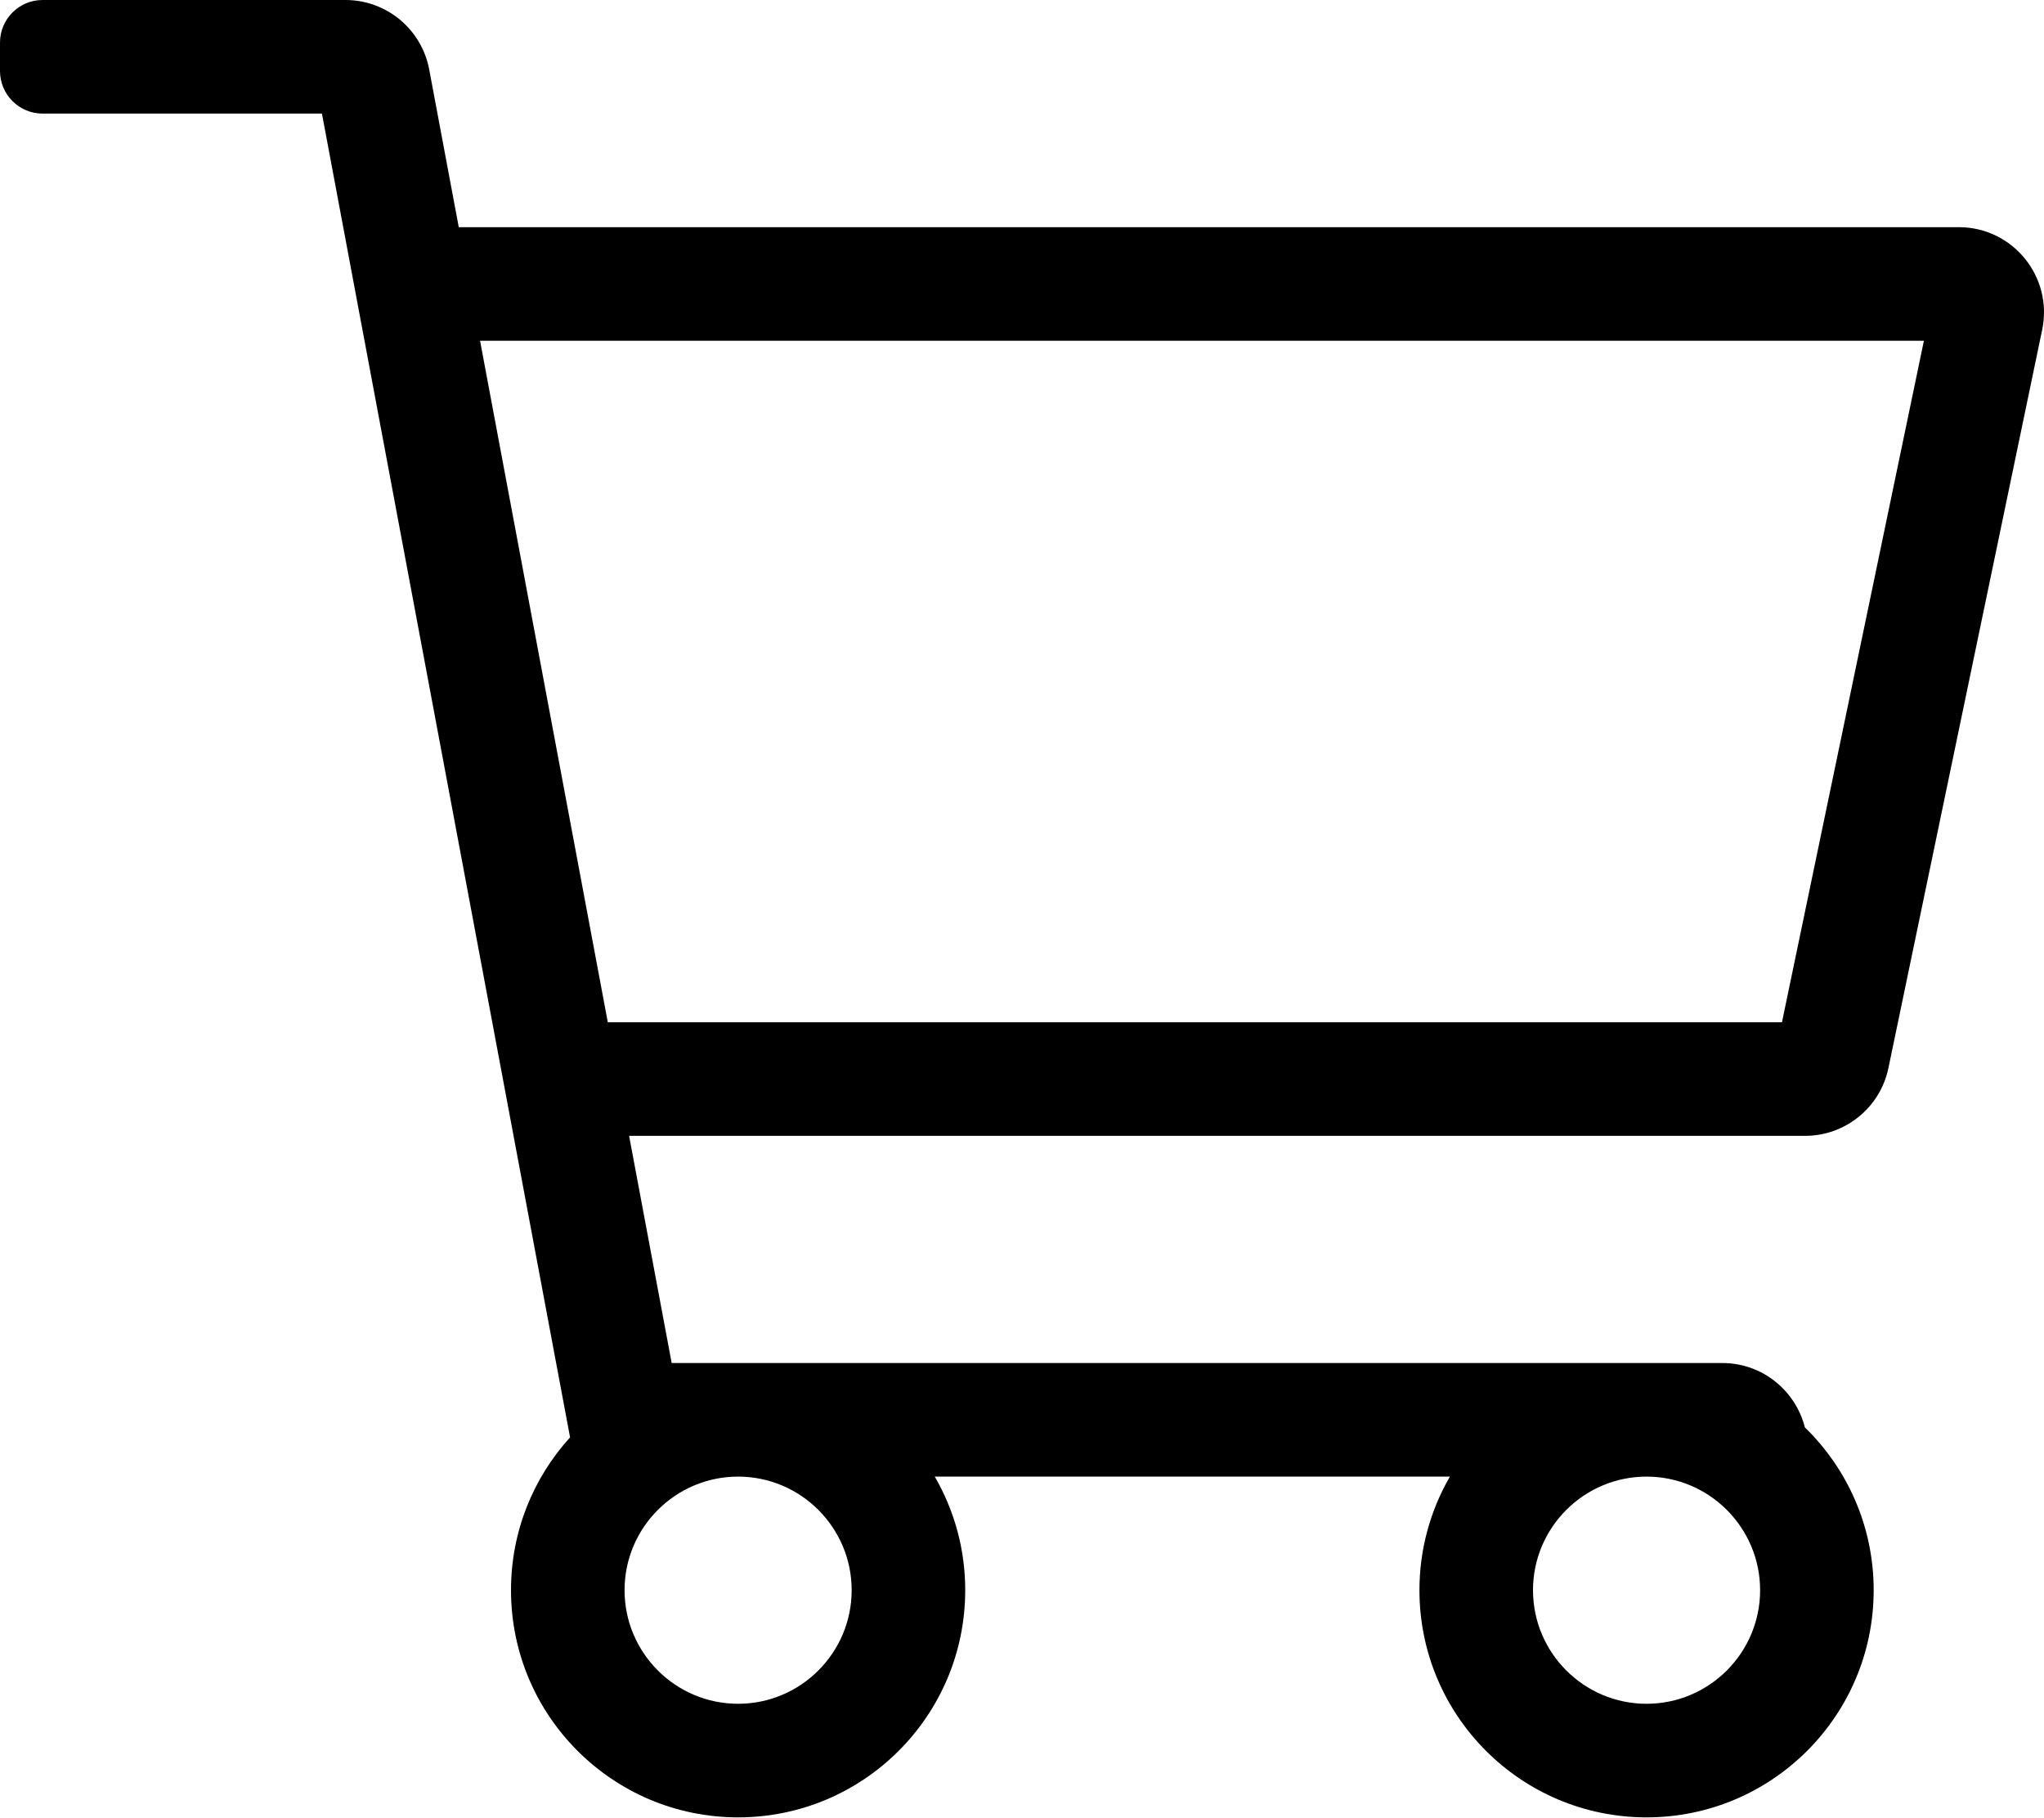
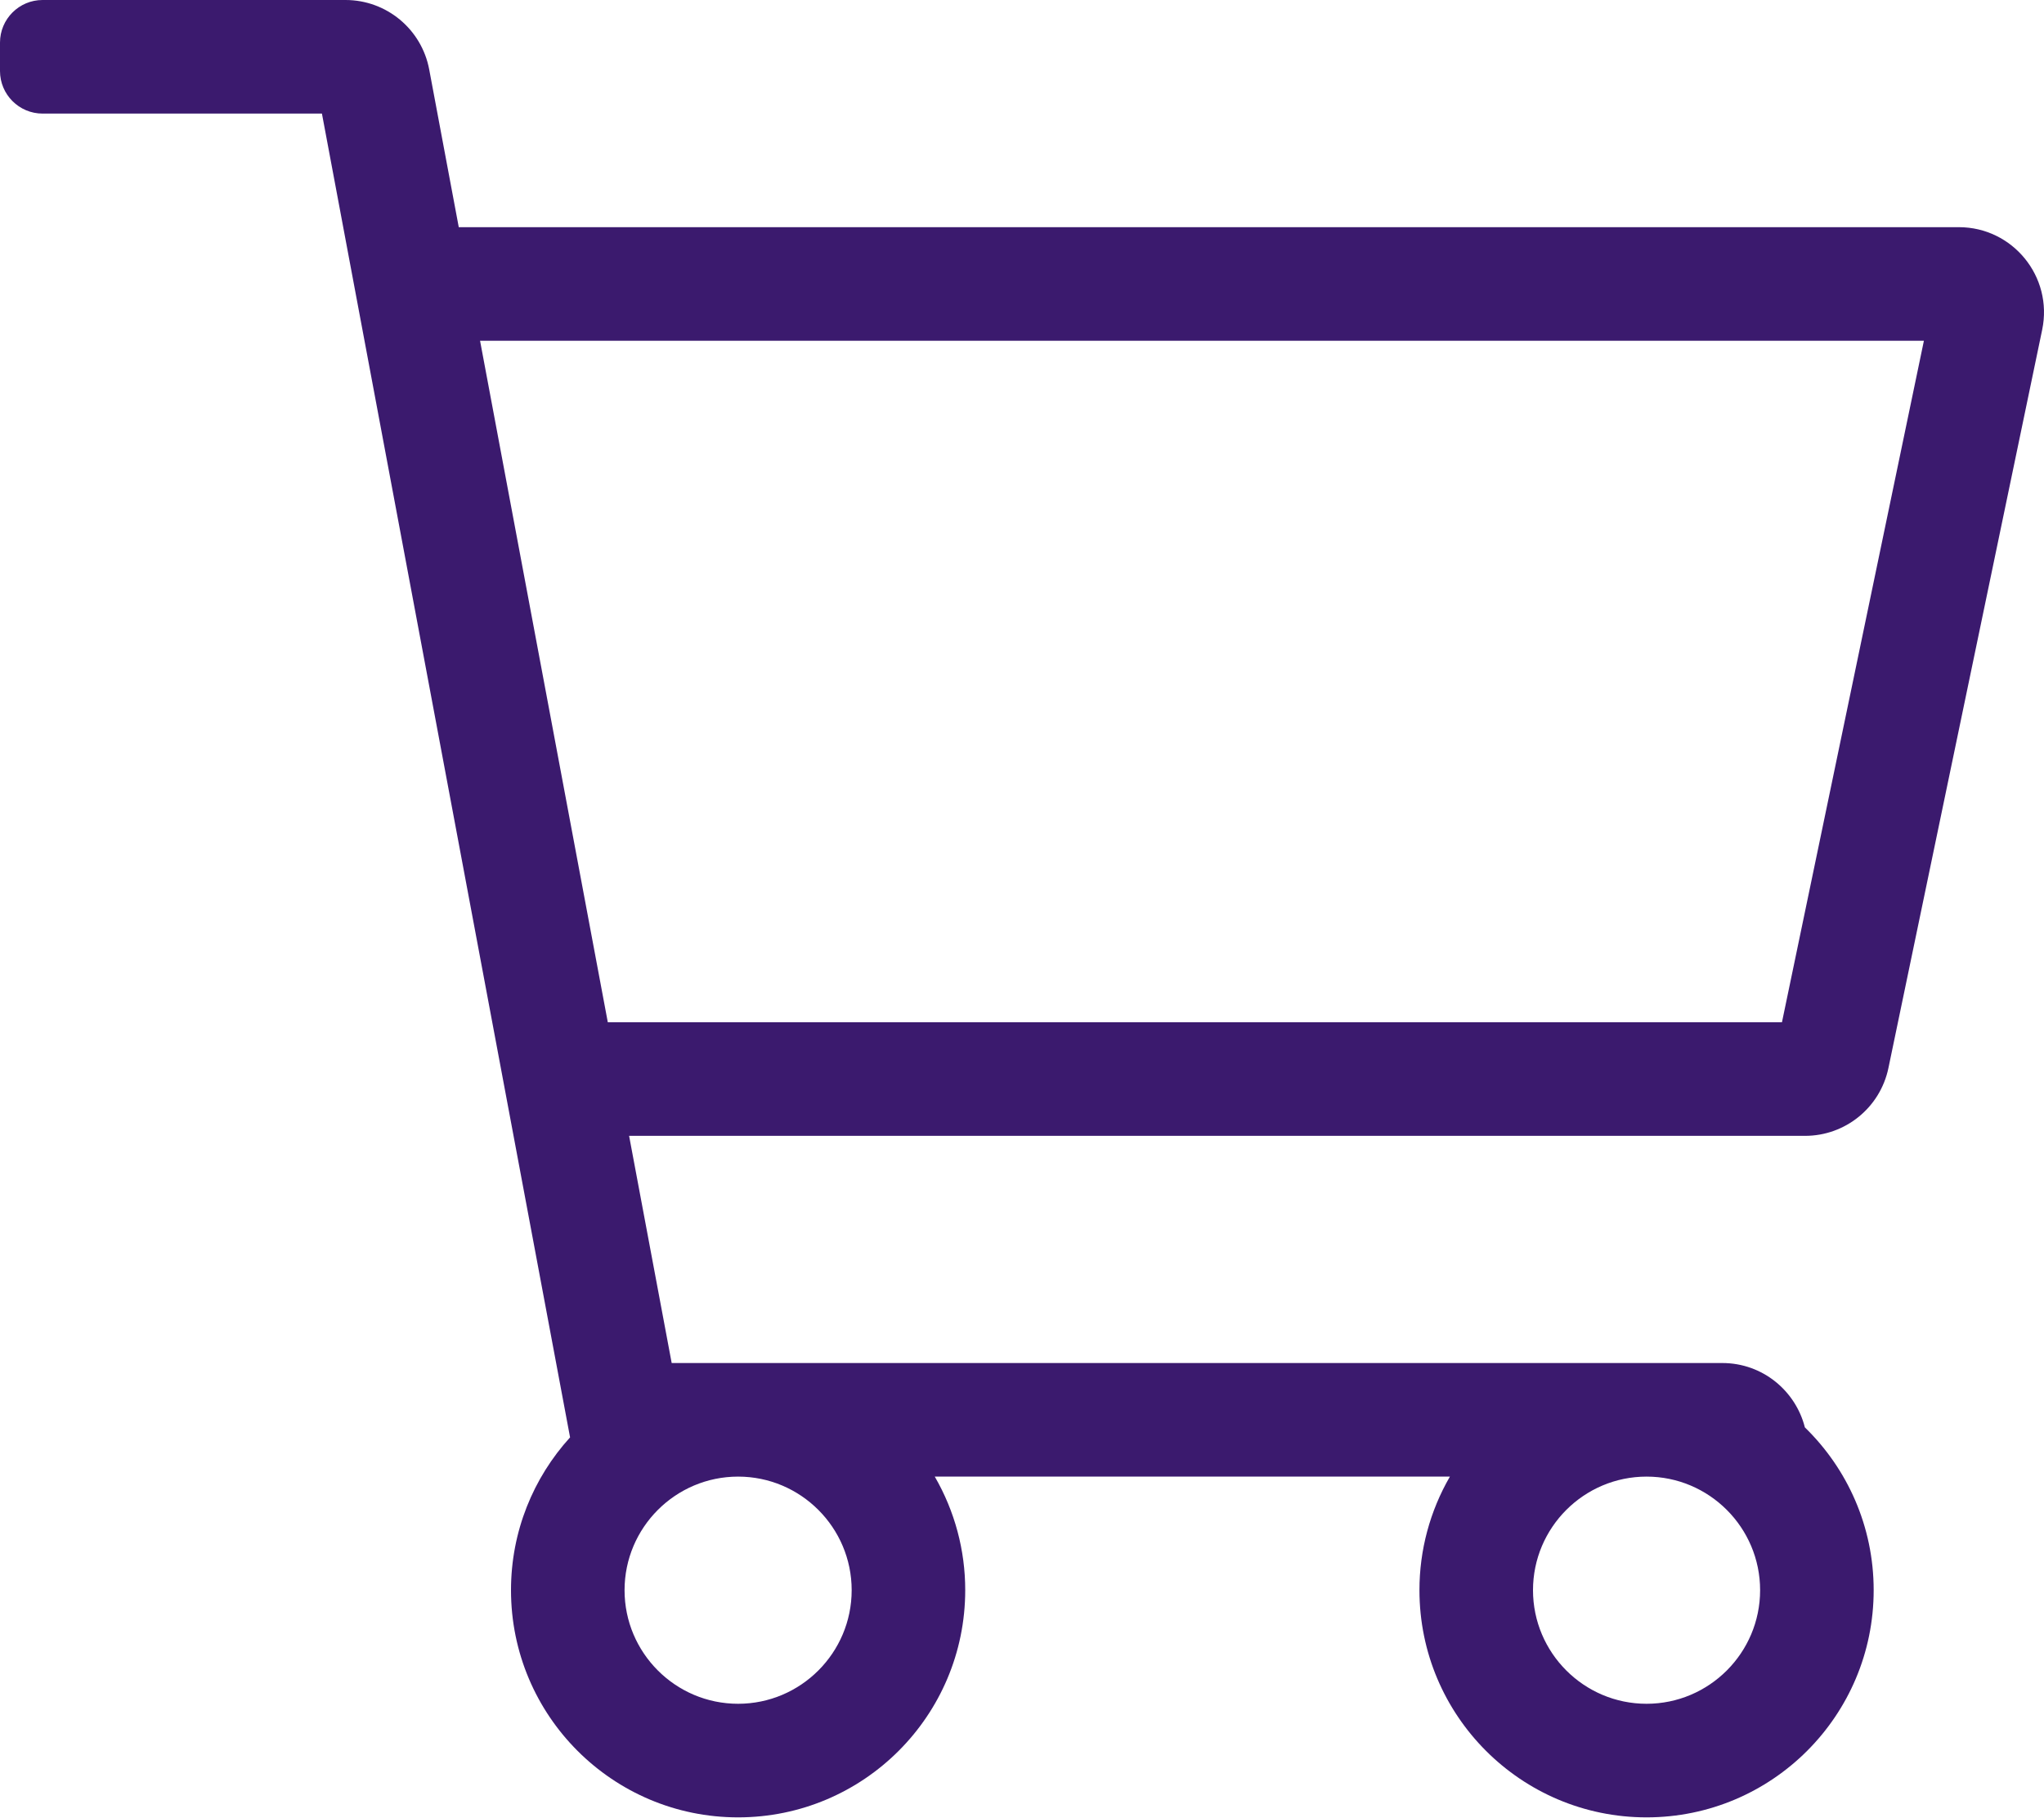
<svg xmlns="http://www.w3.org/2000/svg" aria-hidden="true" data-prefix="fal" data-icon="shopping-cart" role="img" viewBox="0 0 576 512" class="svg-inline--fa fa-shopping-cart fa-w-18 fa-7x">
-   <path fill="currentColor" d="M551.991 64H129.28l-8.329-44.423C118.822 8.226 108.911 0 97.362 0H12C5.373 0 0 5.373 0 12v8c0 6.627 5.373 12 12 12h78.72l69.927 372.946C150.305 416.314 144 431.42 144 448c0 35.346 28.654 64 64 64s64-28.654 64-64a63.681 63.681 0 0 0-8.583-32h145.167a63.681 63.681 0 0 0-8.583 32c0 35.346 28.654 64 64 64 35.346 0 64-28.654 64-64 0-17.993-7.435-34.24-19.388-45.868C506.022 391.891 496.76 384 485.328 384H189.28l-12-64h331.381c11.368 0 21.177-7.976 23.496-19.105l43.331-208C578.592 77.991 567.215 64 551.991 64zM240 448c0 17.645-14.355 32-32 32s-32-14.355-32-32 14.355-32 32-32 32 14.355 32 32zm224 32c-17.645 0-32-14.355-32-32s14.355-32 32-32 32 14.355 32 32-14.355 32-32 32zm38.156-192H171.28l-36-192h406.876l-40 192z" class="" />
+   <path fill="#3b1a6e" d="M551.991 64H129.28l-8.329-44.423C118.822 8.226 108.911 0 97.362 0H12C5.373 0 0 5.373 0 12v8c0 6.627 5.373 12 12 12h78.72l69.927 372.946C150.305 416.314 144 431.42 144 448c0 35.346 28.654 64 64 64s64-28.654 64-64a63.681 63.681 0 0 0-8.583-32h145.167a63.681 63.681 0 0 0-8.583 32c0 35.346 28.654 64 64 64 35.346 0 64-28.654 64-64 0-17.993-7.435-34.24-19.388-45.868C506.022 391.891 496.76 384 485.328 384H189.28l-12-64h331.381c11.368 0 21.177-7.976 23.496-19.105l43.331-208C578.592 77.991 567.215 64 551.991 64zM240 448c0 17.645-14.355 32-32 32s-32-14.355-32-32 14.355-32 32-32 32 14.355 32 32zm224 32c-17.645 0-32-14.355-32-32s14.355-32 32-32 32 14.355 32 32-14.355 32-32 32zm38.156-192H171.28l-36-192h406.876l-40 192z" class="" />
</svg>
